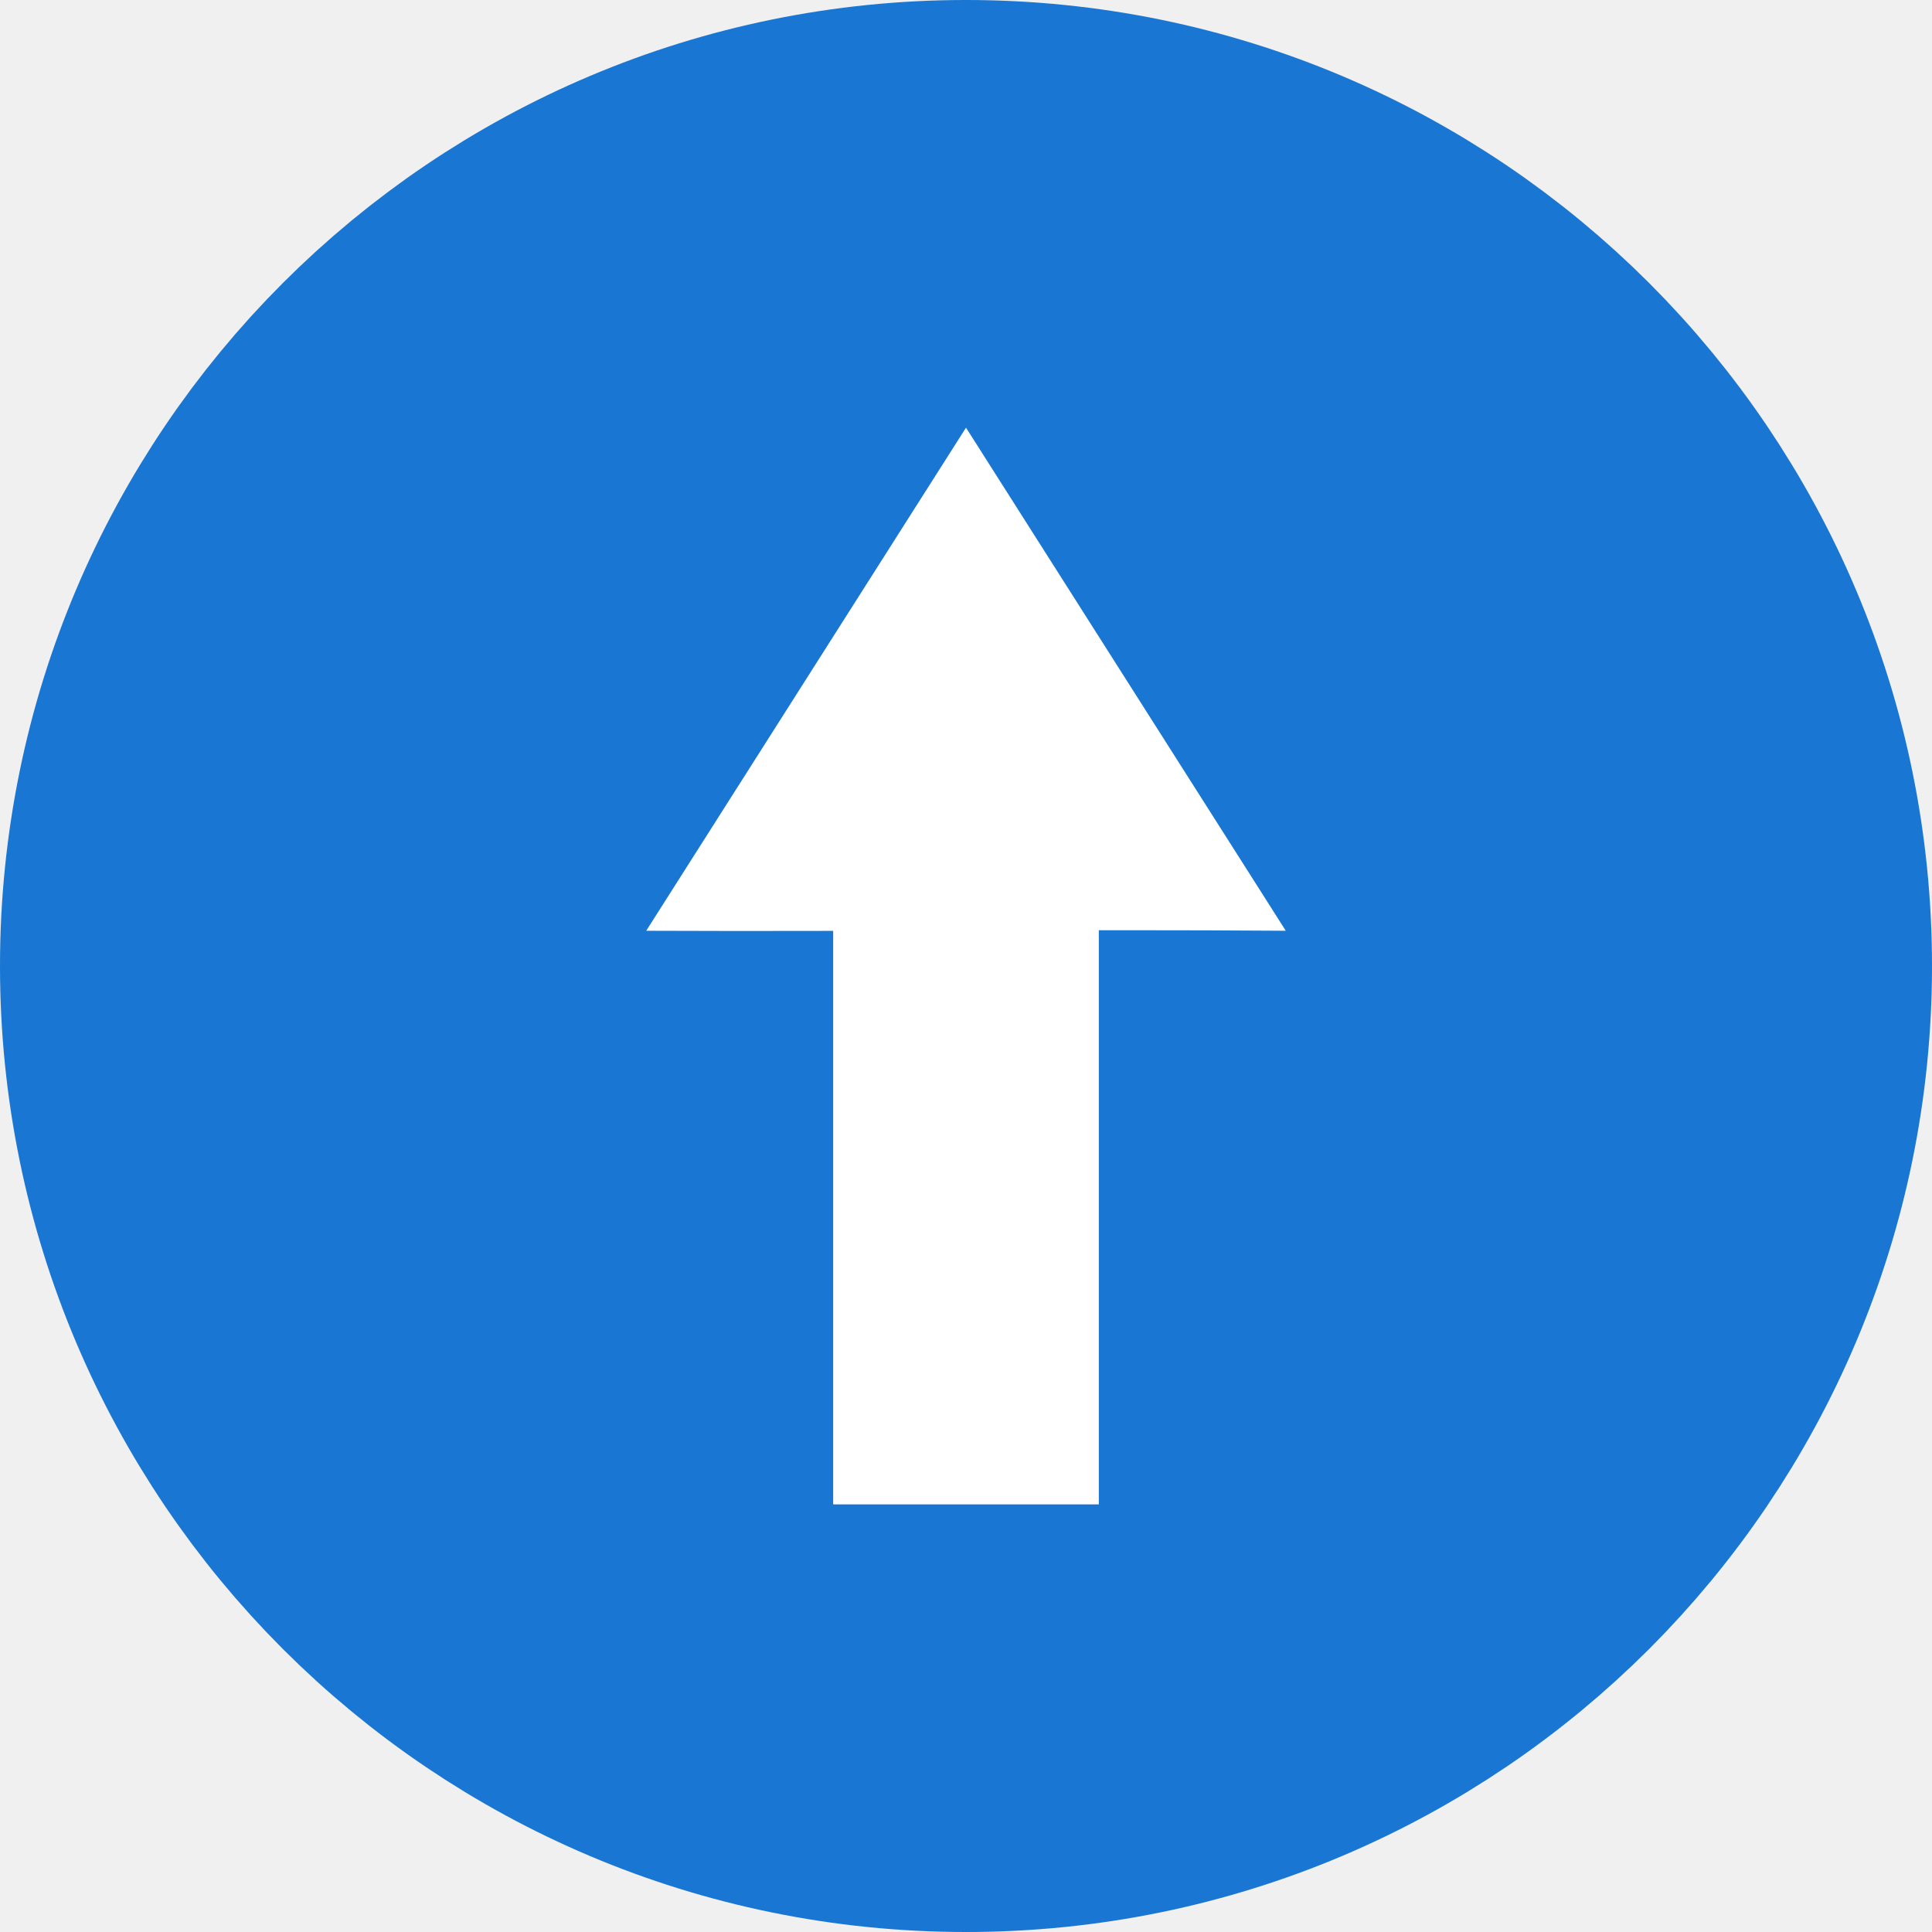
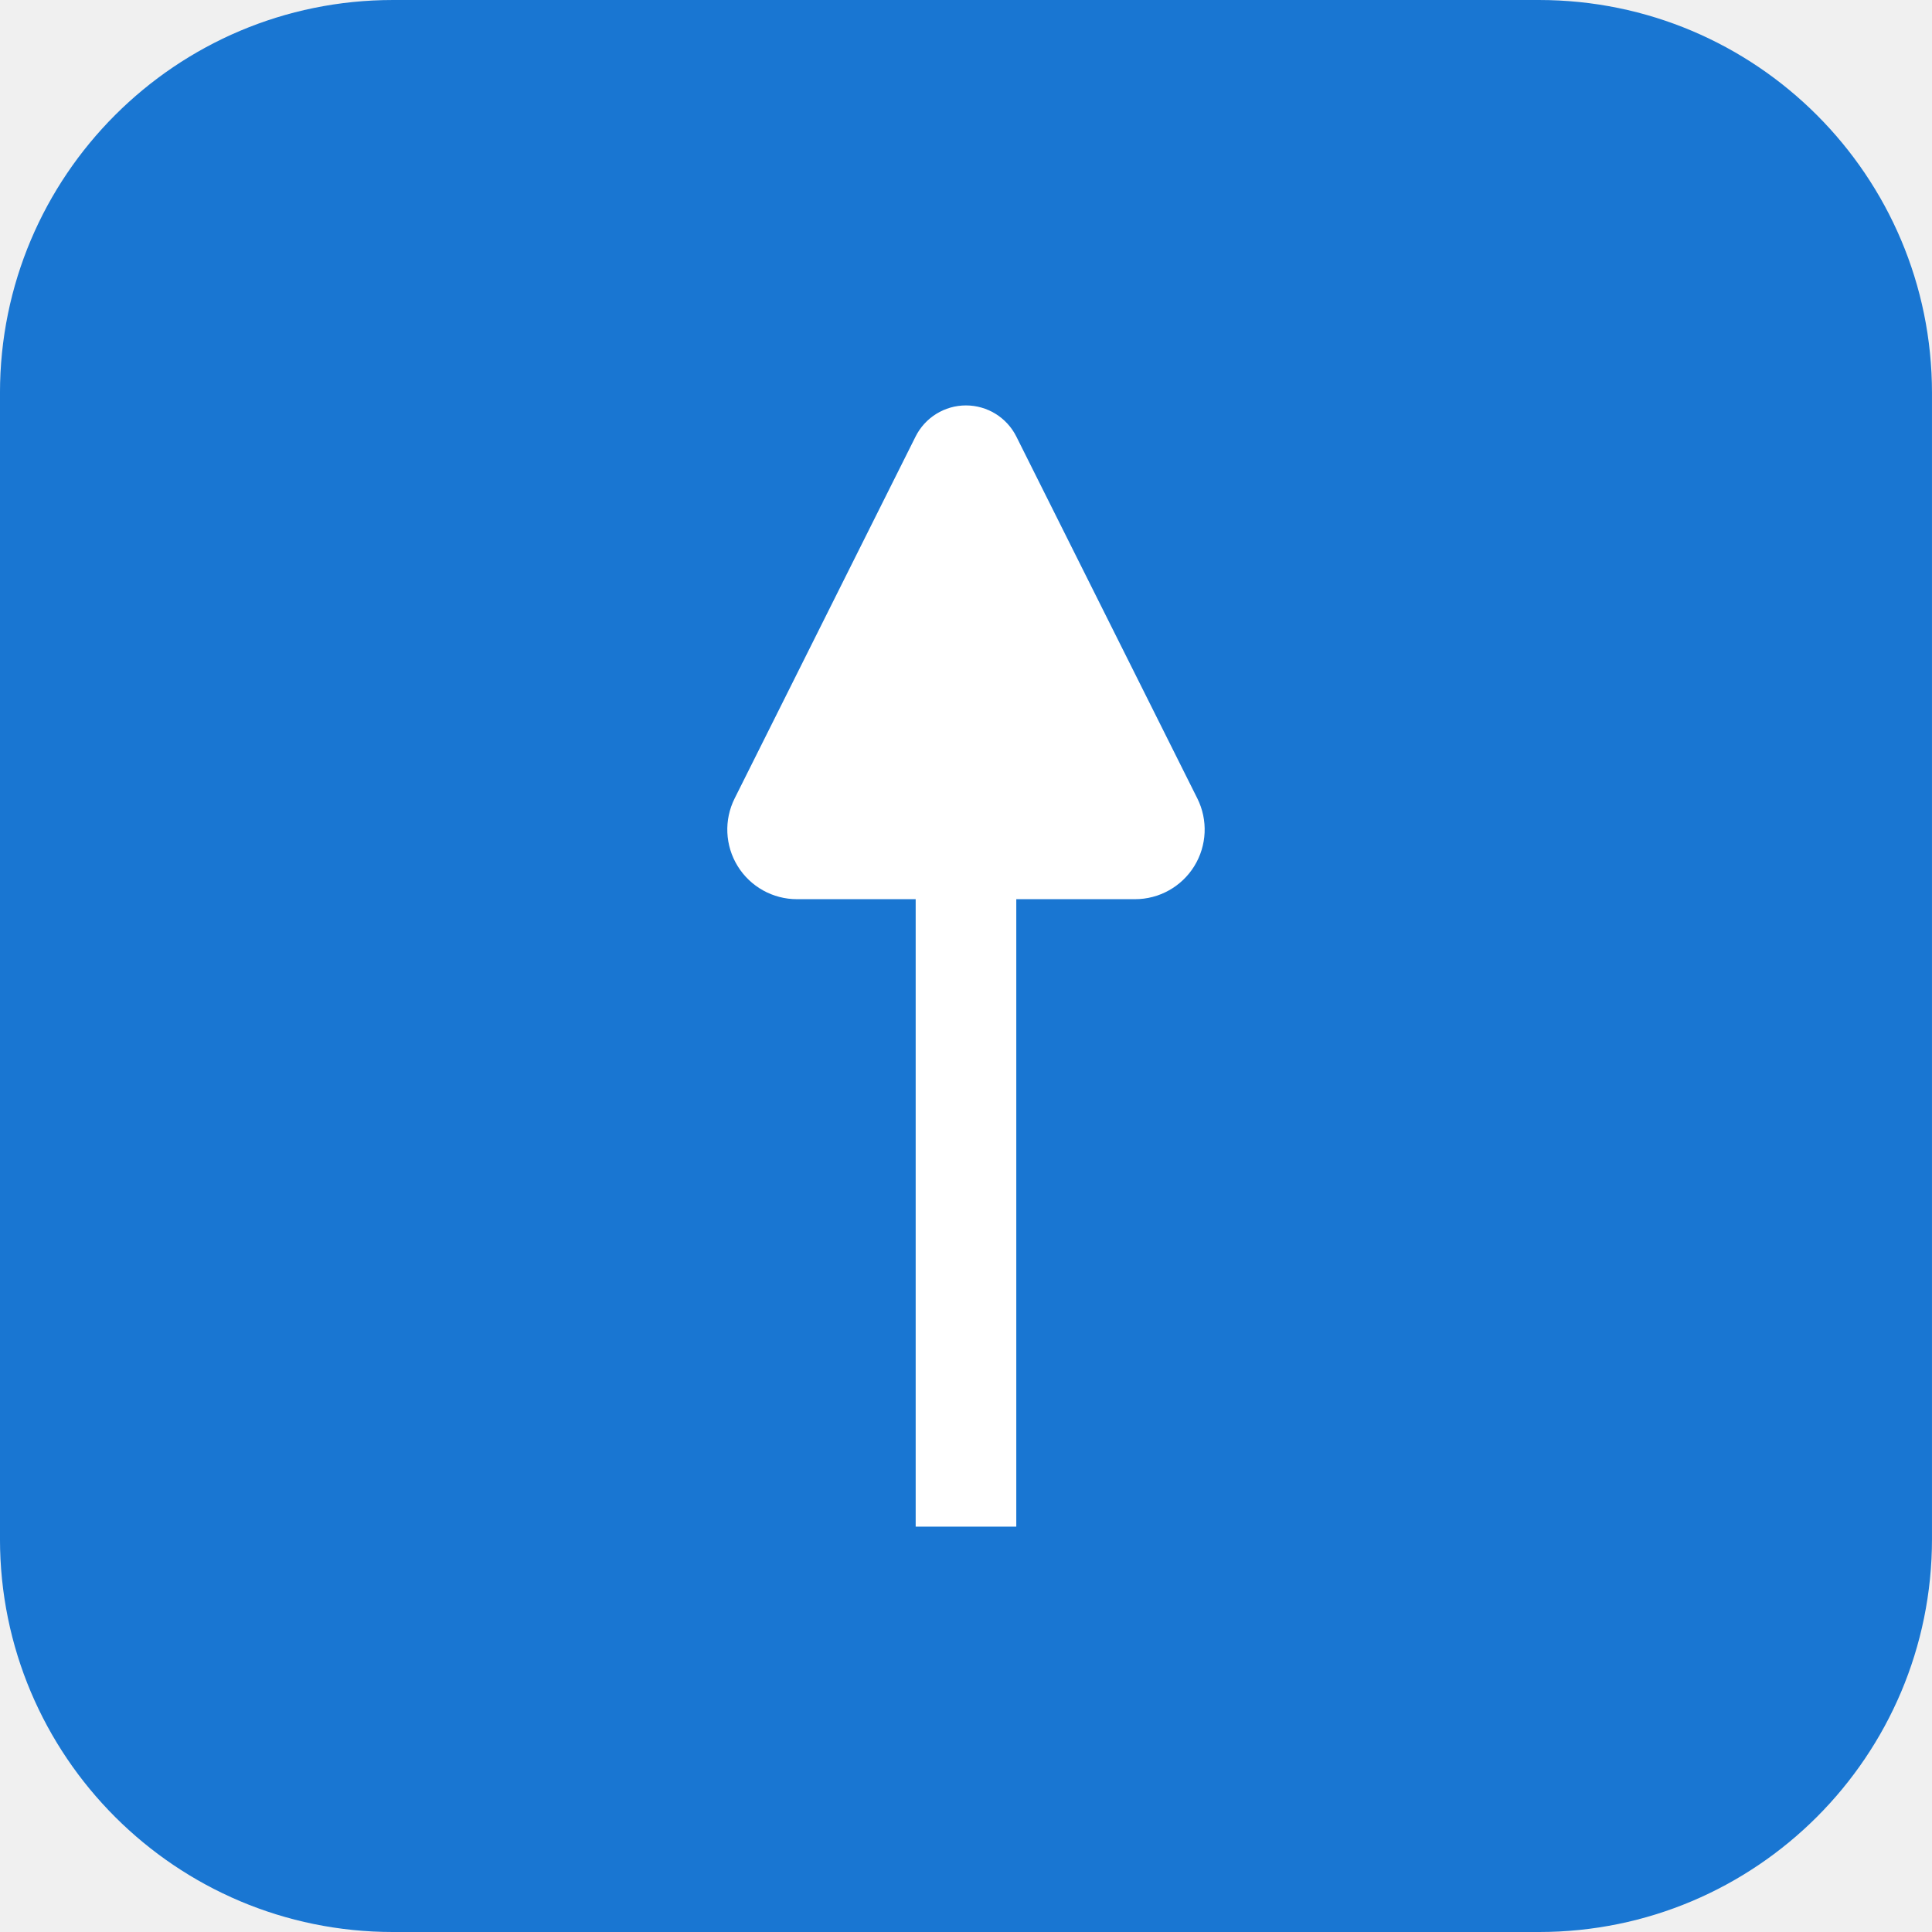
<svg xmlns="http://www.w3.org/2000/svg" width="48" viewBox="0 0 54 48" version="1.1" id="svg6011" height="48">
-   <defs id="defs6015" />
-   <circle style="fill:#1976d2;fill-opacity:1;stroke:#1976d2;stroke-width:9.31;stroke-dasharray:none;stroke-opacity:1" id="path1" cx="-24" cy="-27" r="22.345" transform="matrix(0,-1,-1,0,0,0)" />
-   <g id="g1" transform="translate(-25.16949,78.13707)" style="fill:#f9f9f9">
+   <defs id="defs6015">
+     <marker style="overflow:visible" id="marker3" refX="0" refY="0" orient="auto-start-reverse" markerWidth="0.8" markerHeight="0.8" viewBox="0 0 1 1" preserveAspectRatio="xMidYMid">
+       <path transform="scale(0.7)" d="m -0.211,-4.106 6.422,3.211 a 1,1 90 0 1 0,1.789 L -0.211,4.106 A 1.236,1.236 31.717 0 1 -2,3 v -6 a 1.236,1.236 148.283 0 1 1.789,-1.106 z" style="fill:context-stroke;fill-rule:evenodd;stroke:none" id="path3" />
+     </marker>
+     <marker style="overflow:visible" id="marker1" refX="0" refY="0" orient="auto-start-reverse" markerWidth="1" markerHeight="1" viewBox="0 0 1 1" preserveAspectRatio="xMidYMid">
+       <path transform="scale(0.7)" d="m -0.211,-4.106 6.422,3.211 a 1,1 90 0 1 0,1.789 L -0.211,4.106 A 1.236,1.236 31.717 0 1 -2,3 v -6 a 1.236,1.236 148.283 0 1 1.789,-1.106 z" style="fill:context-stroke;fill-rule:evenodd;stroke:none" id="path1" />
+     </marker>
+     <marker style="overflow:visible" id="RoundedArrow" refX="0" refY="0" orient="auto-start-reverse" markerWidth="1" markerHeight="1" viewBox="0 0 1 1" preserveAspectRatio="xMidYMid">
+       <path transform="scale(0.7)" d="m -0.211,-4.106 6.422,3.211 a 1,1 90 0 1 0,1.789 L -0.211,4.106 A 1.236,1.236 31.717 0 1 -2,3 v -6 a 1.236,1.236 148.283 0 1 1.789,-1.106 z" style="fill:context-stroke;fill-rule:evenodd;stroke:none" id="path8" />
+     </marker>
+     <marker style="overflow:visible" id="marker5" refX="0" refY="0" orient="auto-start-reverse" markerWidth="1" markerHeight="1" viewBox="0 0 1 1" preserveAspectRatio="xMidYMid">
+       <path style="fill:none;stroke:context-stroke;stroke-width:1;stroke-linecap:round" d="M 3,-3 0,0 3,3" transform="rotate(180,0.125,0)" id="path5" />
+     </marker>
+   </defs>
+   <g id="g1" transform="translate(-72.41948,62.38707)" style="fill:#f9f9f9">
    <g id="g2">
-       <g id="g3" transform="matrix(0,-1,-1,0,-1.967581,-4.871956)">
-         <path fill="#616161" d="m 50.25,-63.075 14.062,8.938 -14.062,8.938 c -0.026,-5.958 0.044,-11.919 0,-17.876 z" class="jp-icon3" shape-rendering="geometricPrecision" id="path6009" style="fill:#ffffff;fill-opacity:1;stroke-width:2.926" />
-         <path id="rect1" style="fill:#f9f9f9;stroke:#ffffff;stroke-width:5.593;stroke-opacity:1" d="m 47.584,-55.053 v 1.832 H 37.014 v -1.832 z" />
-       </g>
+       <rect style="fill:#1976d2;fill-opacity:1;stroke:none;stroke-width:0.562;stroke-dasharray:none;stroke-dashoffset:0;stroke-opacity:1" id="rect5" width="54" height="54" x="72.419" y="-65.387" ry="10.983" />
+       <path style="fill:none;stroke:#ffffff;stroke-width:2.812;stroke-dasharray:none;stroke-dashoffset:0;marker-end:url(#marker3)" d="M 99.419,-22.717 V -43.404" id="path2" />
    </g>
  </g>
</svg>
